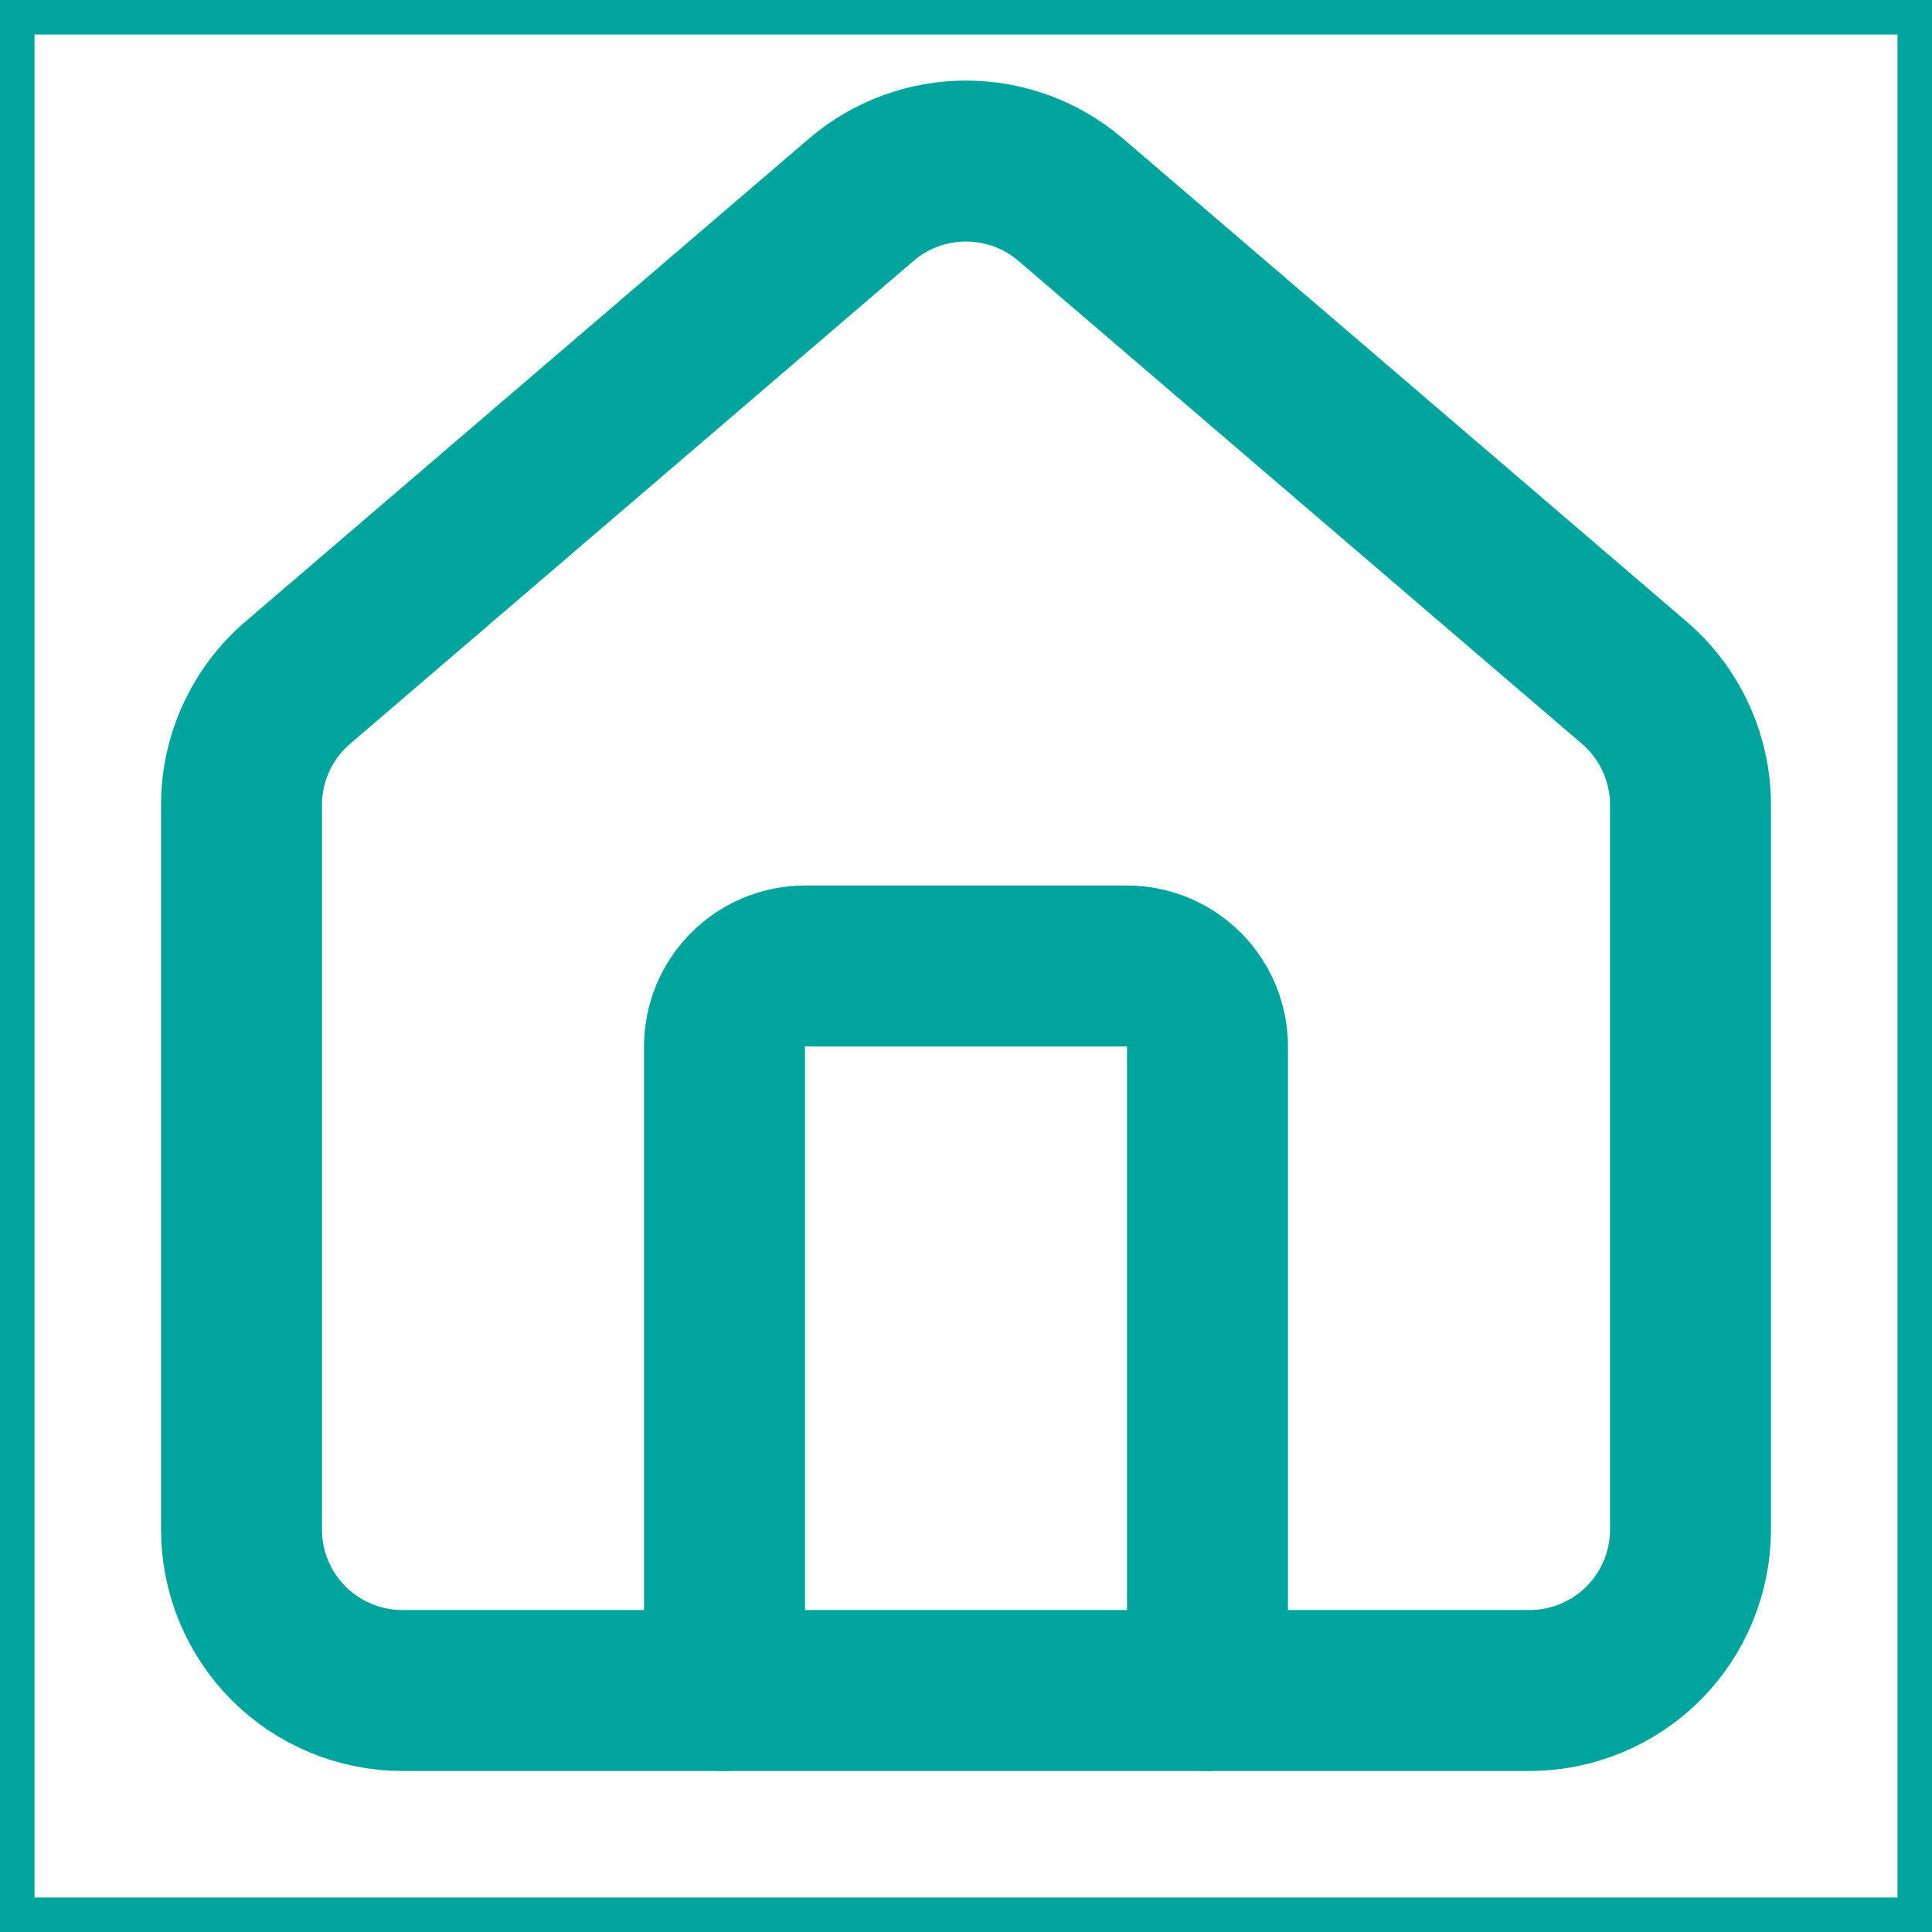
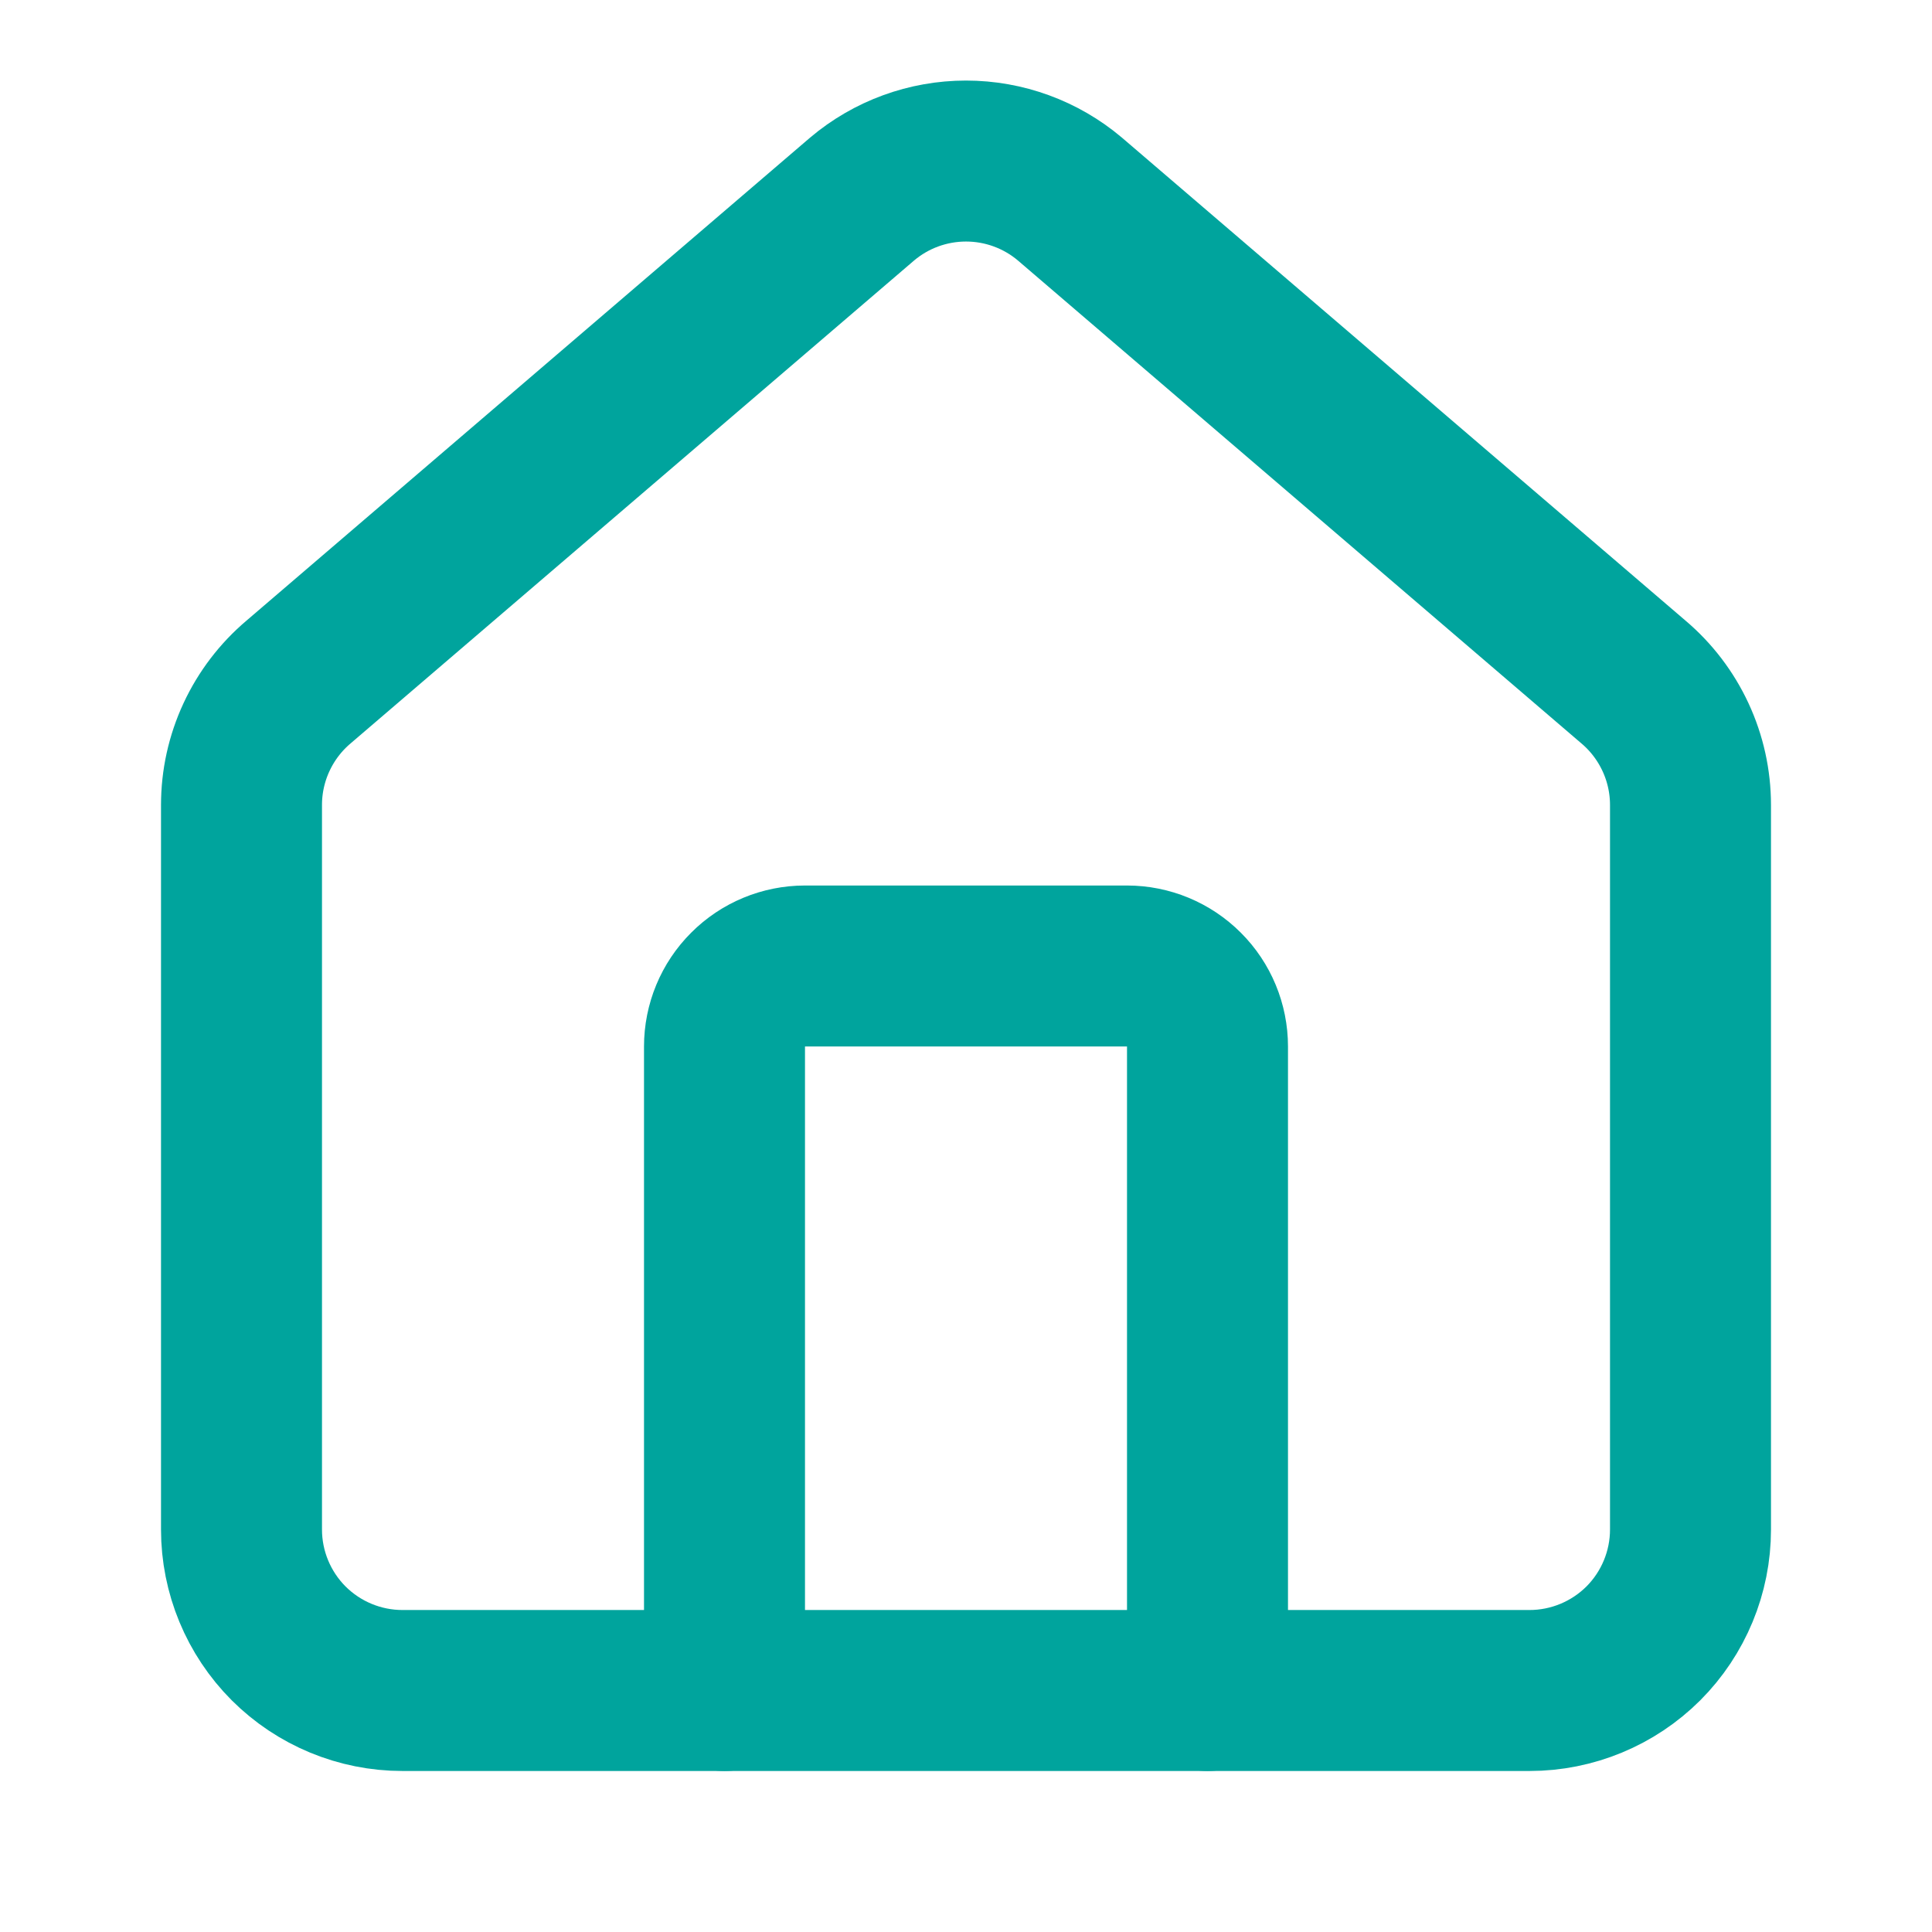
<svg xmlns="http://www.w3.org/2000/svg" width="28" height="28" viewBox="0 0 28 28" fill="none">
-   <path d="M28 28H0V0H28V28Z" stroke="#00A49D" />
+   <path d="M28 28H0V0H28V28Z" />
  <path d="M17.5 24.5V15.167C17.5 14.857 17.377 14.56 17.158 14.342C16.939 14.123 16.643 14 16.333 14H11.667C11.357 14 11.06 14.123 10.842 14.342C10.623 14.56 10.5 14.857 10.5 15.167V24.5" stroke="#00A49D" stroke-width="2.333" stroke-linecap="round" stroke-linejoin="round" />
  <path d="M3.5 11.667C3.5 11.327 3.574 10.992 3.717 10.684C3.86 10.376 4.068 10.103 4.327 9.884L12.494 2.885C12.915 2.529 13.449 2.334 14 2.334C14.551 2.334 15.085 2.529 15.506 2.885L23.673 9.884C23.932 10.103 24.14 10.376 24.283 10.684C24.426 10.992 24.5 11.327 24.5 11.667V22.167C24.5 22.785 24.254 23.379 23.817 23.817C23.379 24.254 22.785 24.5 22.167 24.5H5.833C5.214 24.5 4.621 24.254 4.183 23.817C3.746 23.379 3.5 22.785 3.5 22.167V11.667Z" stroke="#00A49D" stroke-width="2.333" stroke-linecap="round" stroke-linejoin="round" />
</svg>
